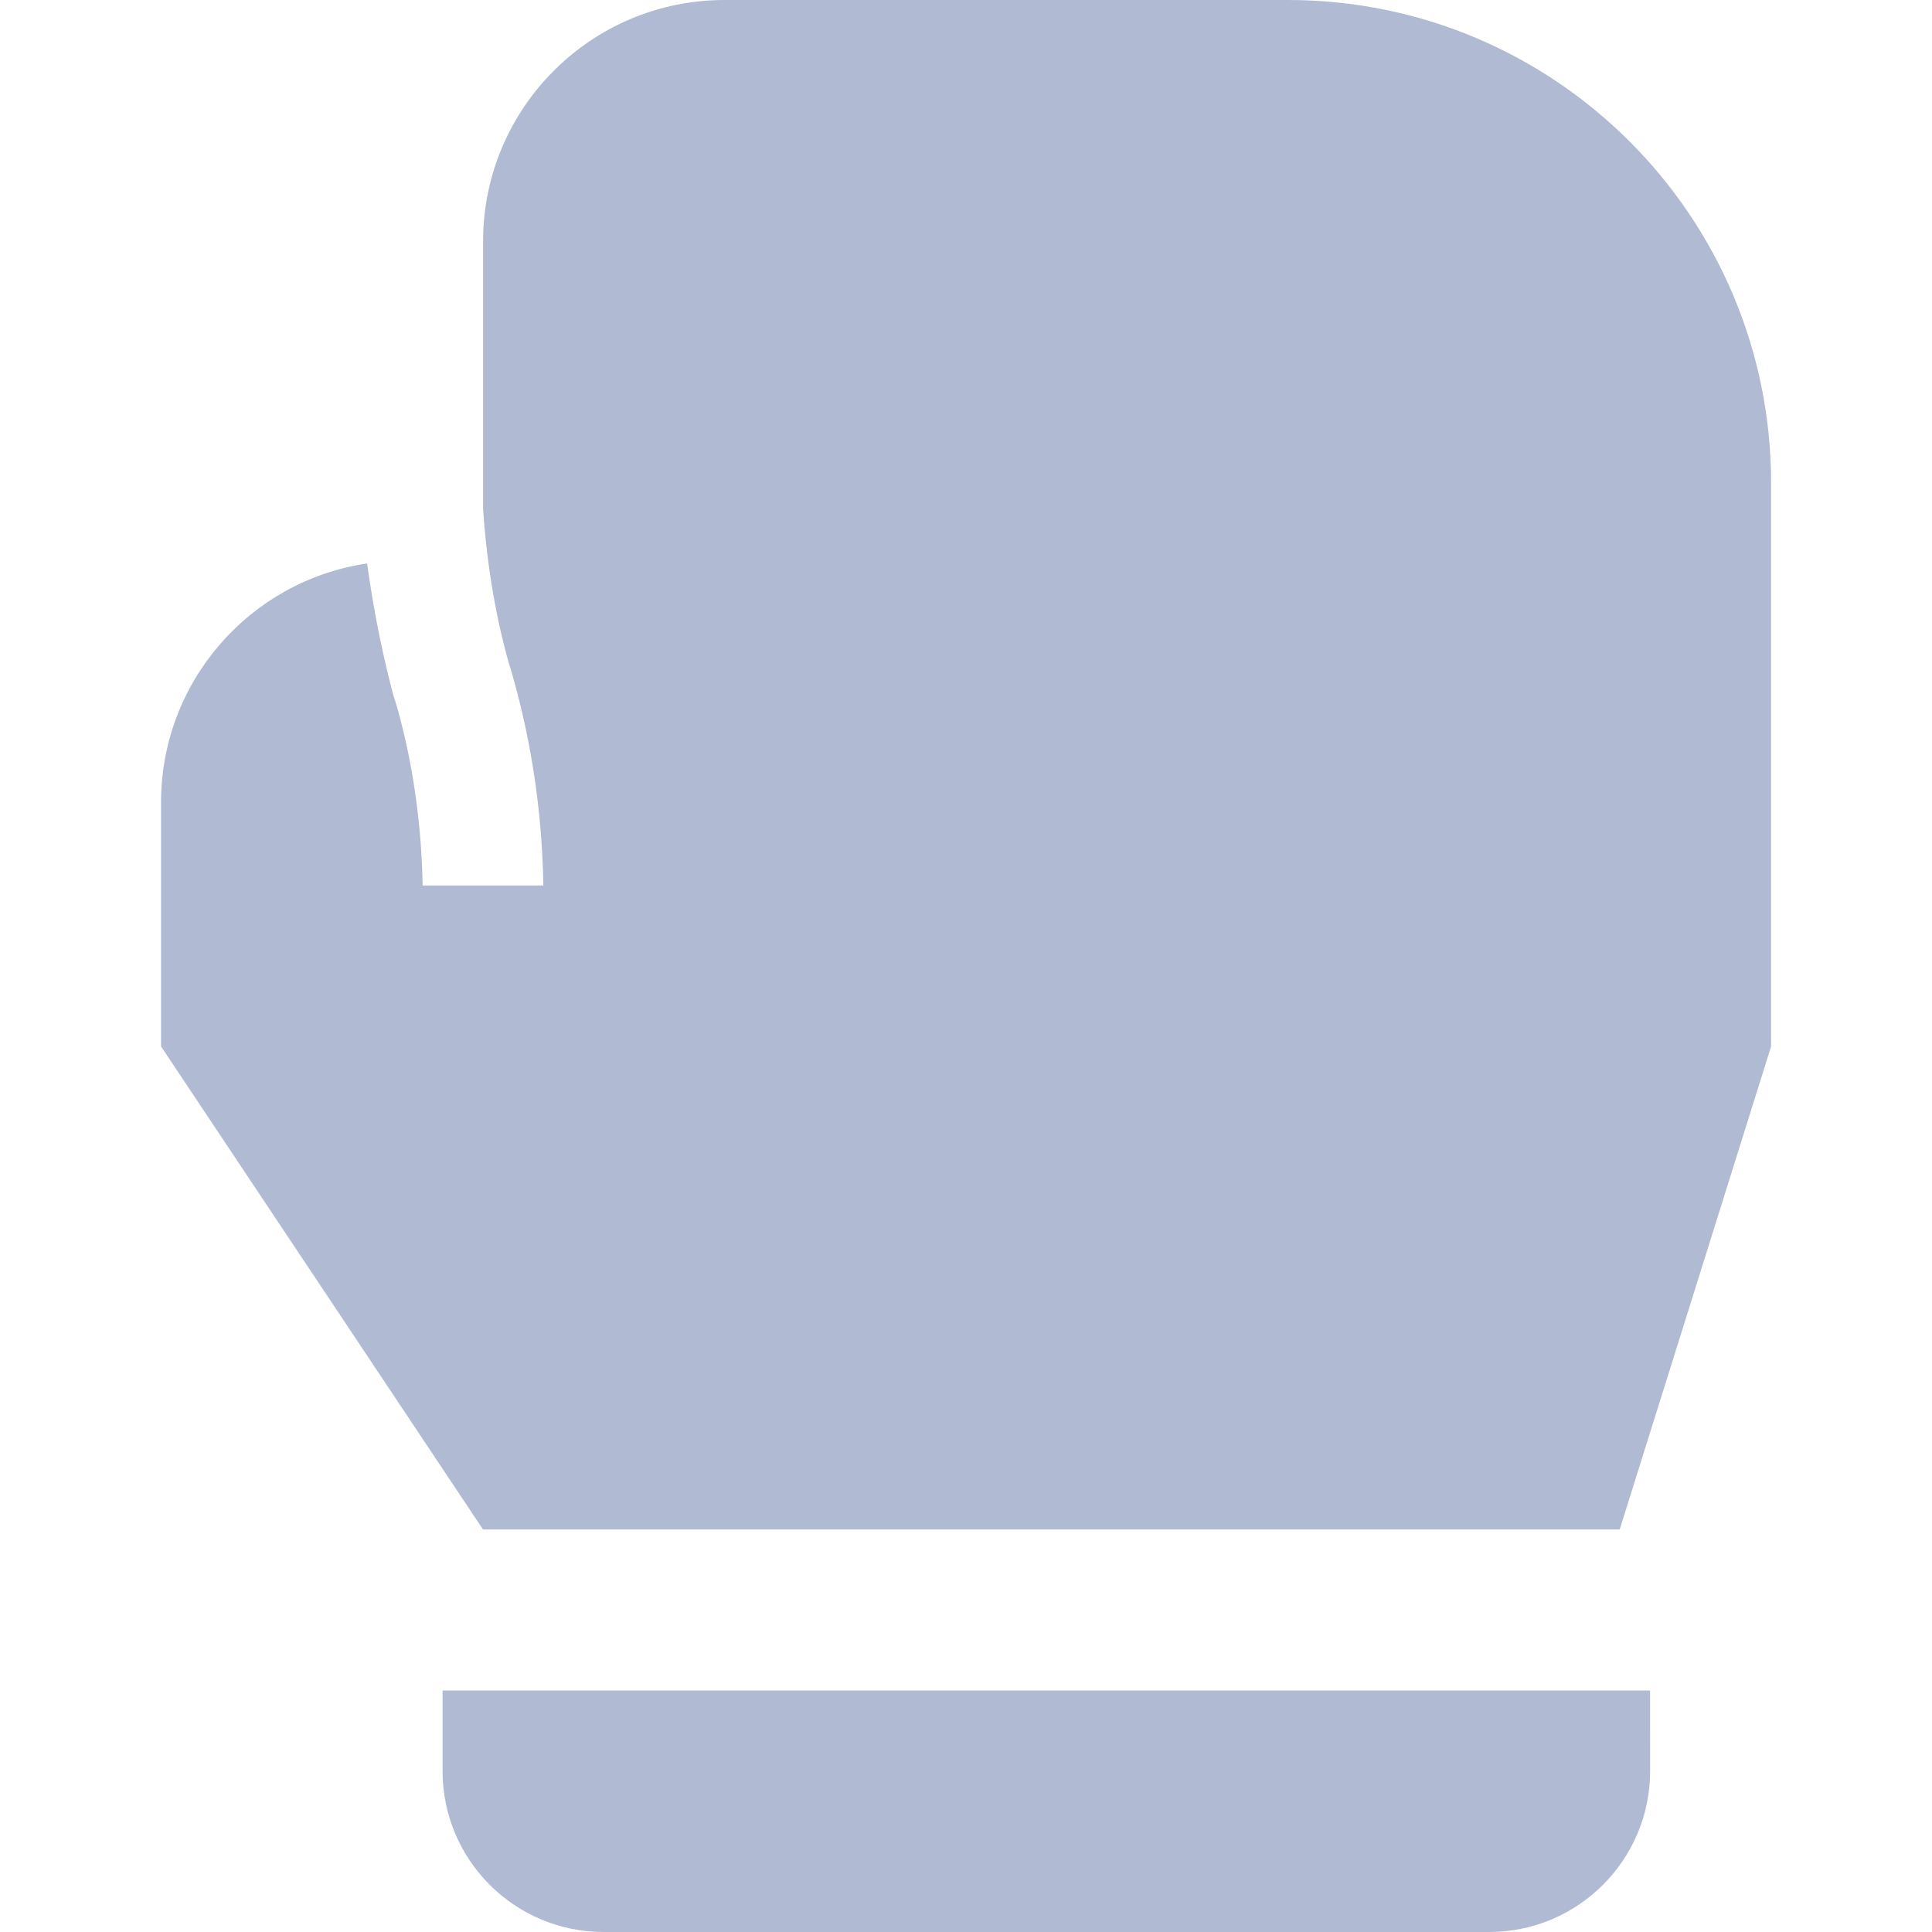
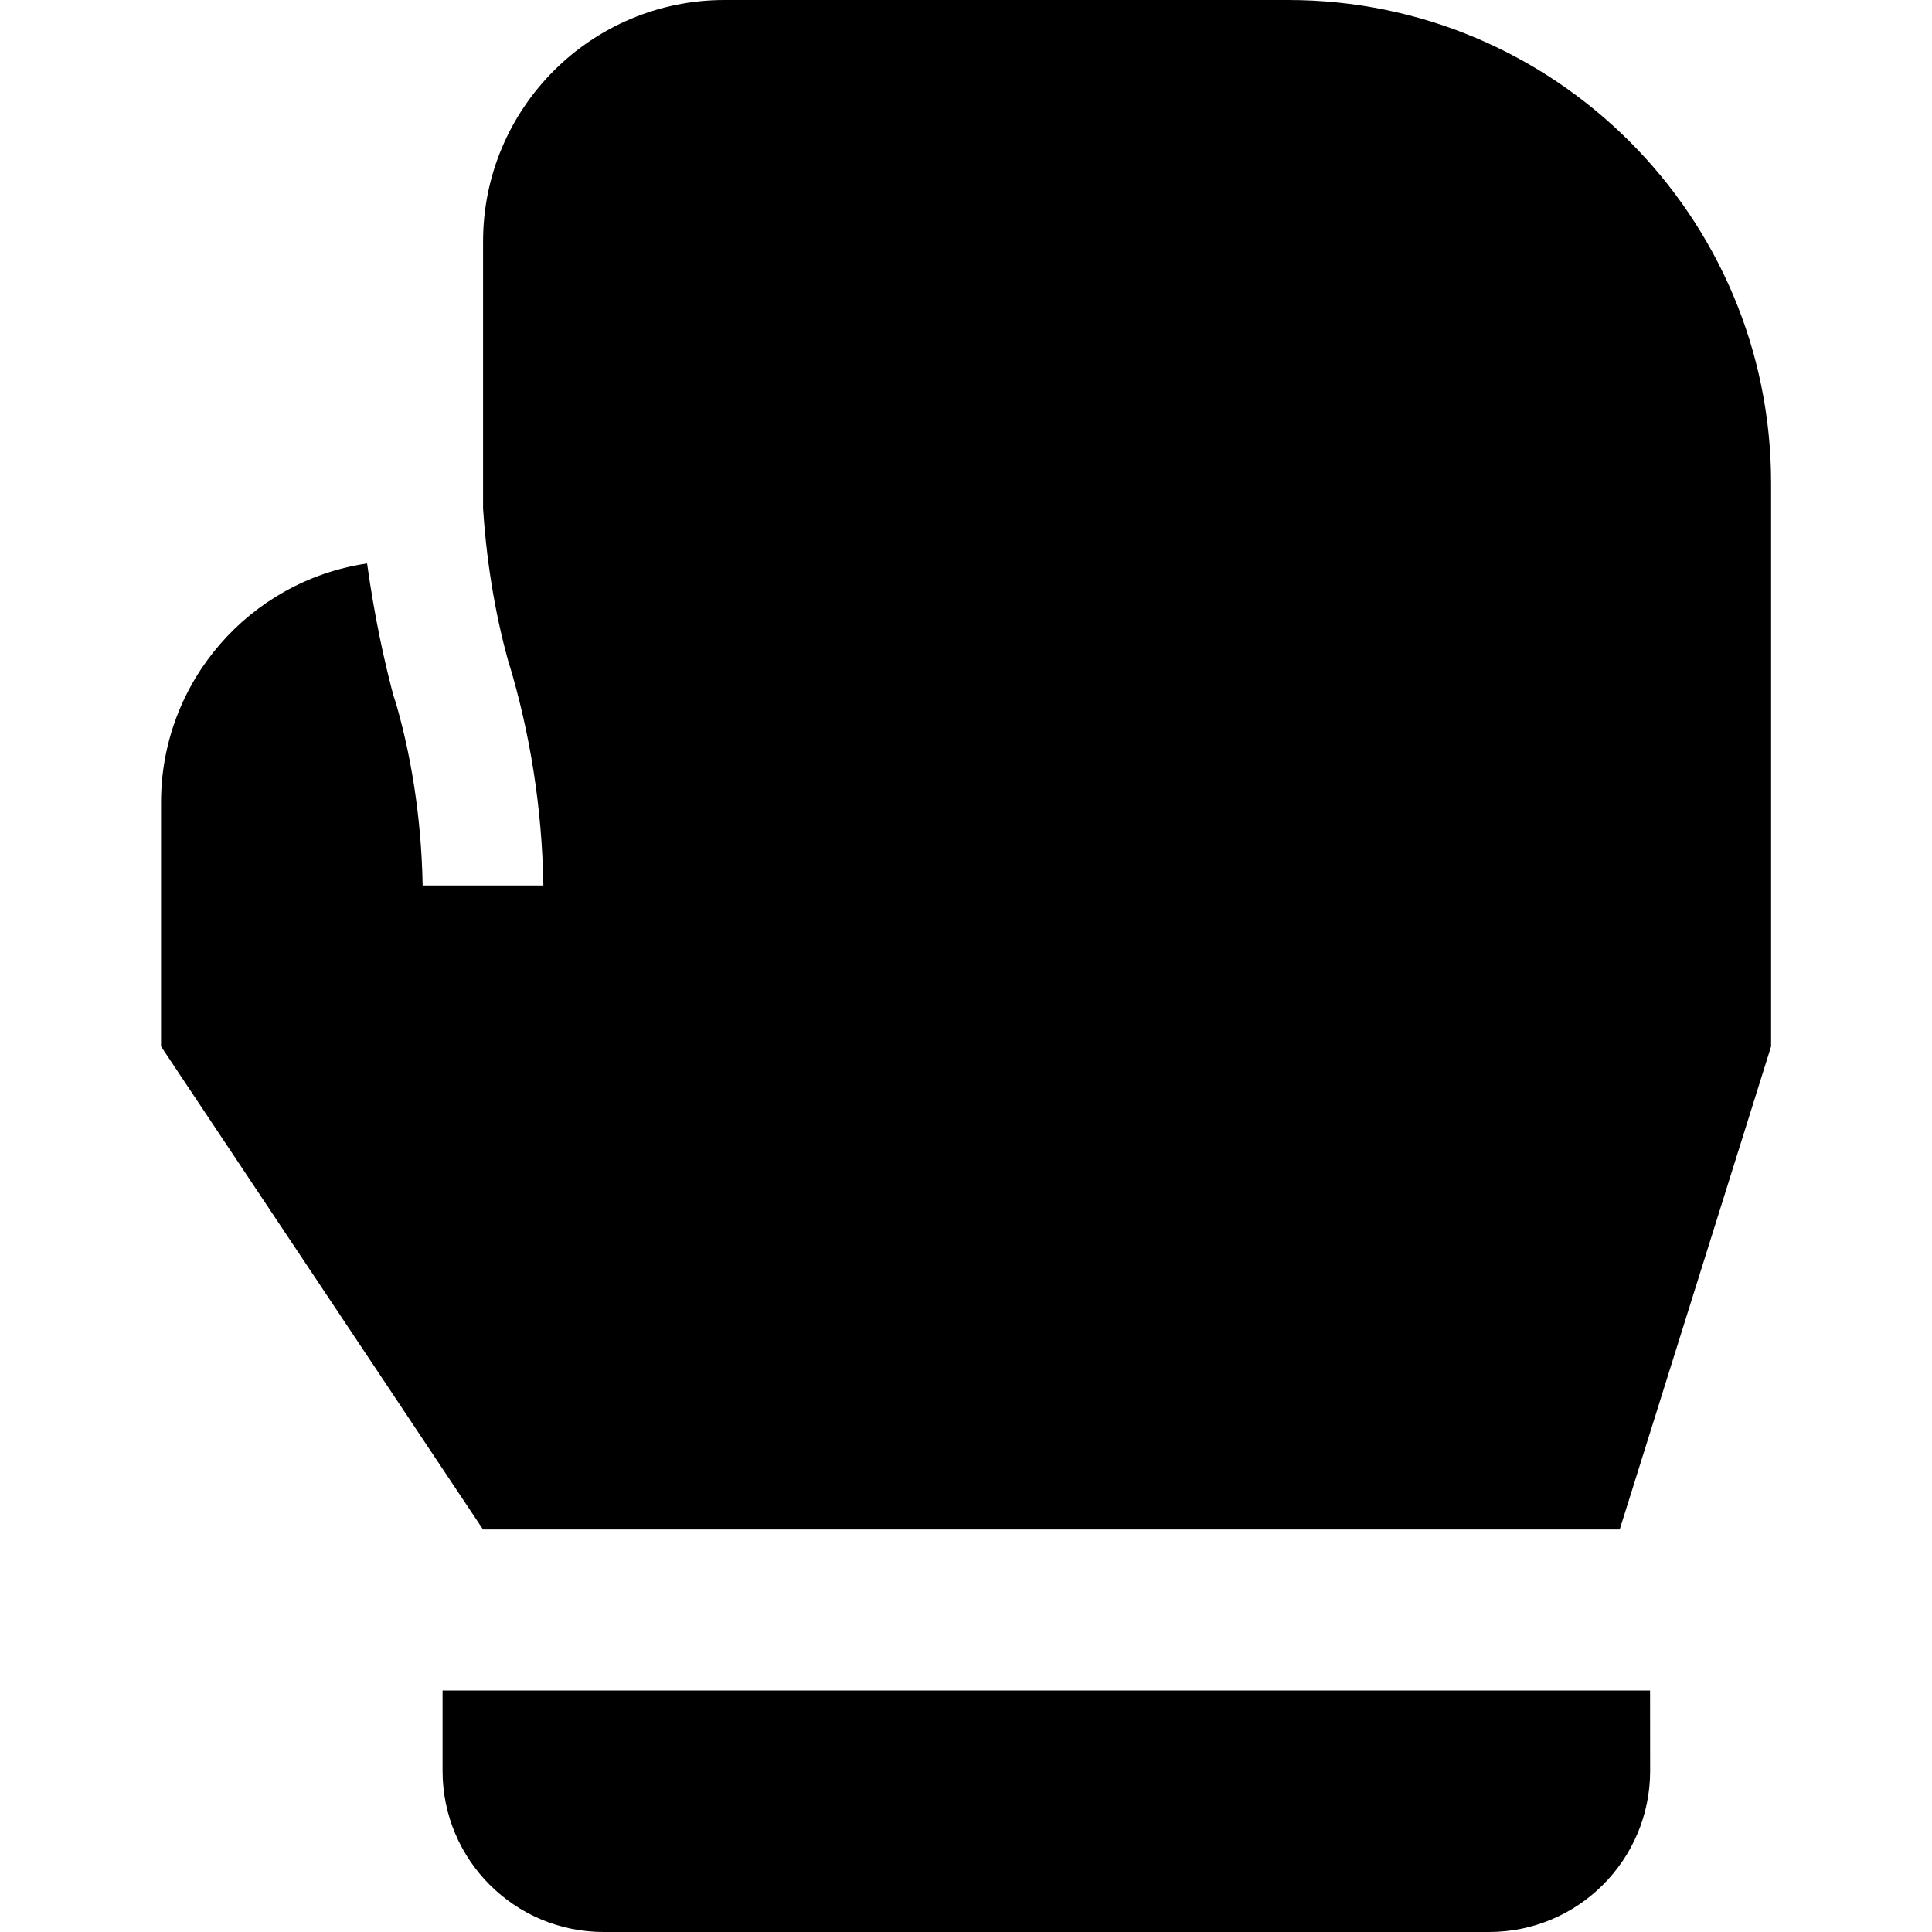
<svg xmlns="http://www.w3.org/2000/svg" width="28" height="28" viewBox="0 0 28 28" fill="none">
-   <path d="M23.915 25.666C23.915 26.955 22.87 28 21.581 28H8.748C7.459 28 6.414 26.955 6.414 25.666V24.5H23.914L23.915 25.666Z" fill="#B1BAD3" />
-   <path d="M5.32 8.166C5.425 8.915 5.56 9.562 5.732 10.194L5.705 10.079C5.955 10.9 6.107 11.845 6.125 12.822V12.833H7.875C7.856 11.707 7.683 10.63 7.376 9.61L7.398 9.694C7.198 9.011 7.057 8.215 7.003 7.396L7.001 7.361V3.5C7.001 1.567 8.568 0 10.501 0H18.668C22.533 0 25.668 3.134 25.668 7V15.166L23.474 22.166H7L2.334 15.166V11.666C2.334 11.655 2.334 11.642 2.334 11.629C2.334 9.877 3.621 8.425 5.301 8.169L5.32 8.166Z" fill="#B1BAD3" />
+   <path d="M23.915 25.666C23.915 26.955 22.87 28 21.581 28H8.748C7.459 28 6.414 26.955 6.414 25.666V24.5H23.914L23.915 25.666Z" fill="currentColor" />
+   <path d="M5.32 8.166C5.425 8.915 5.56 9.562 5.732 10.194L5.705 10.079C5.955 10.9 6.107 11.845 6.125 12.822V12.833H7.875C7.856 11.707 7.683 10.63 7.376 9.61L7.398 9.694C7.198 9.011 7.057 8.215 7.003 7.396L7.001 7.361V3.5C7.001 1.567 8.568 0 10.501 0H18.668C22.533 0 25.668 3.134 25.668 7V15.166L23.474 22.166H7L2.334 15.166V11.666C2.334 11.655 2.334 11.642 2.334 11.629C2.334 9.877 3.621 8.425 5.301 8.169L5.32 8.166Z" fill="currentColor" />
</svg>
